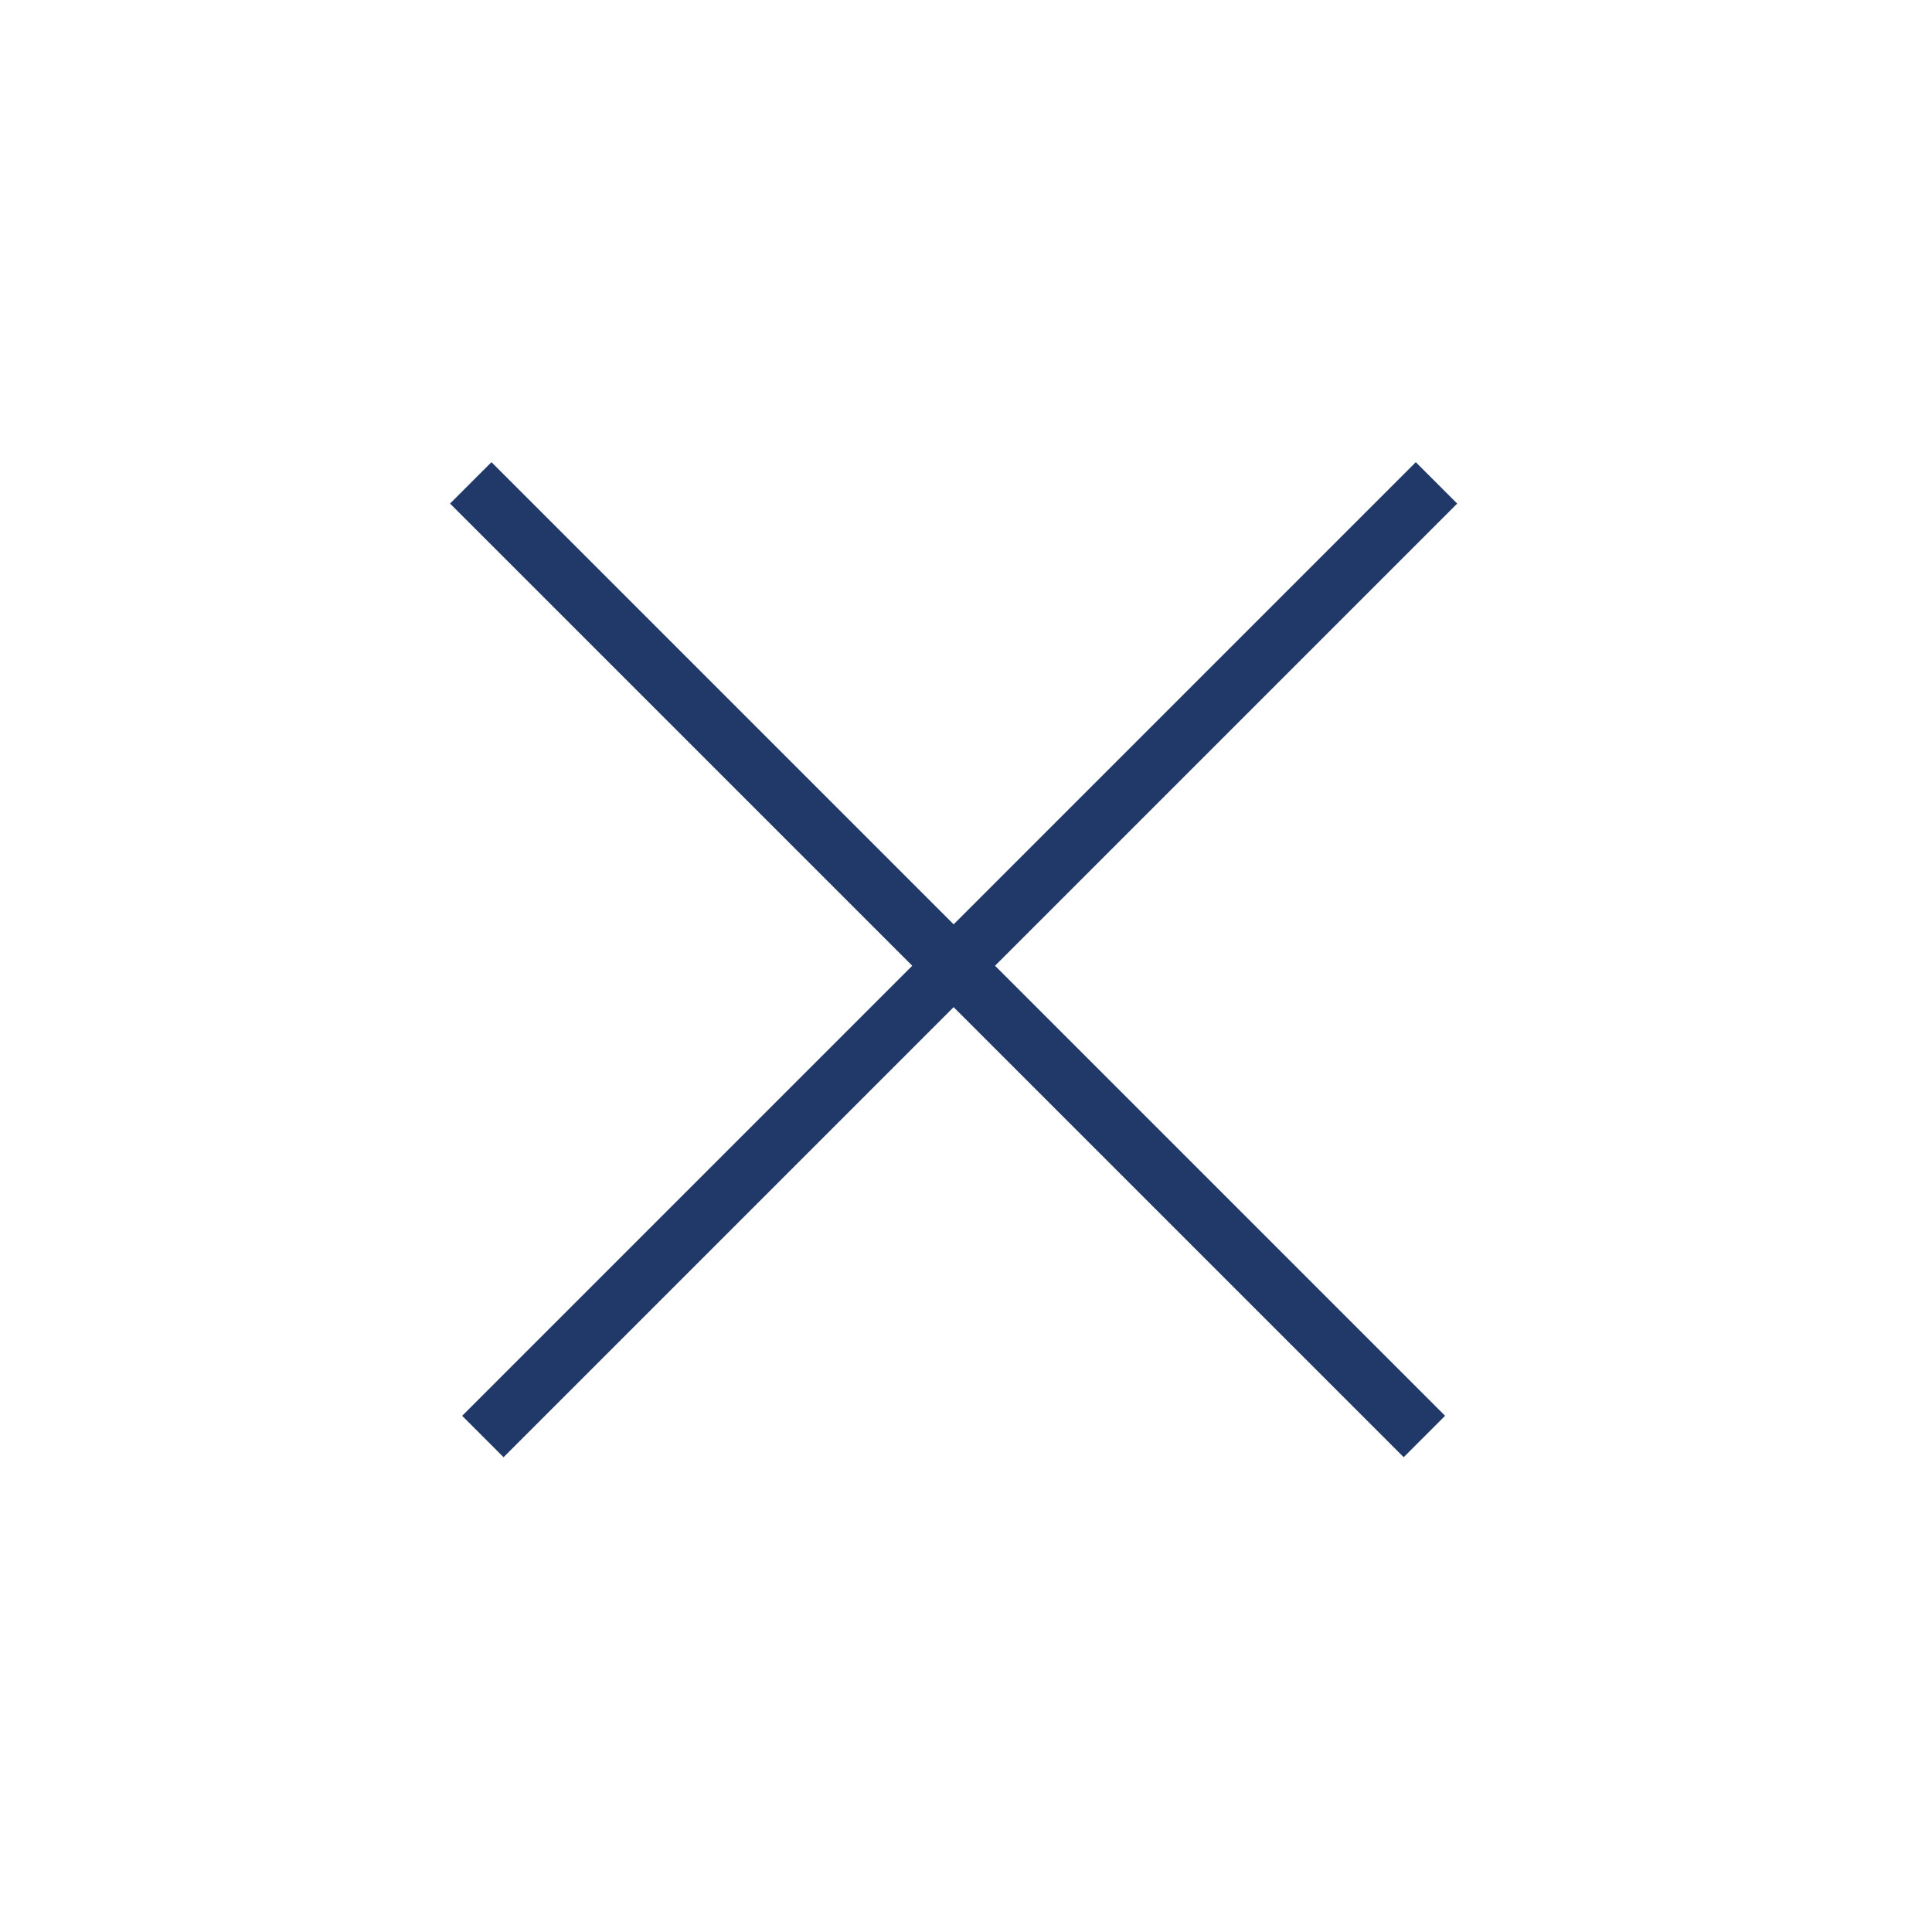
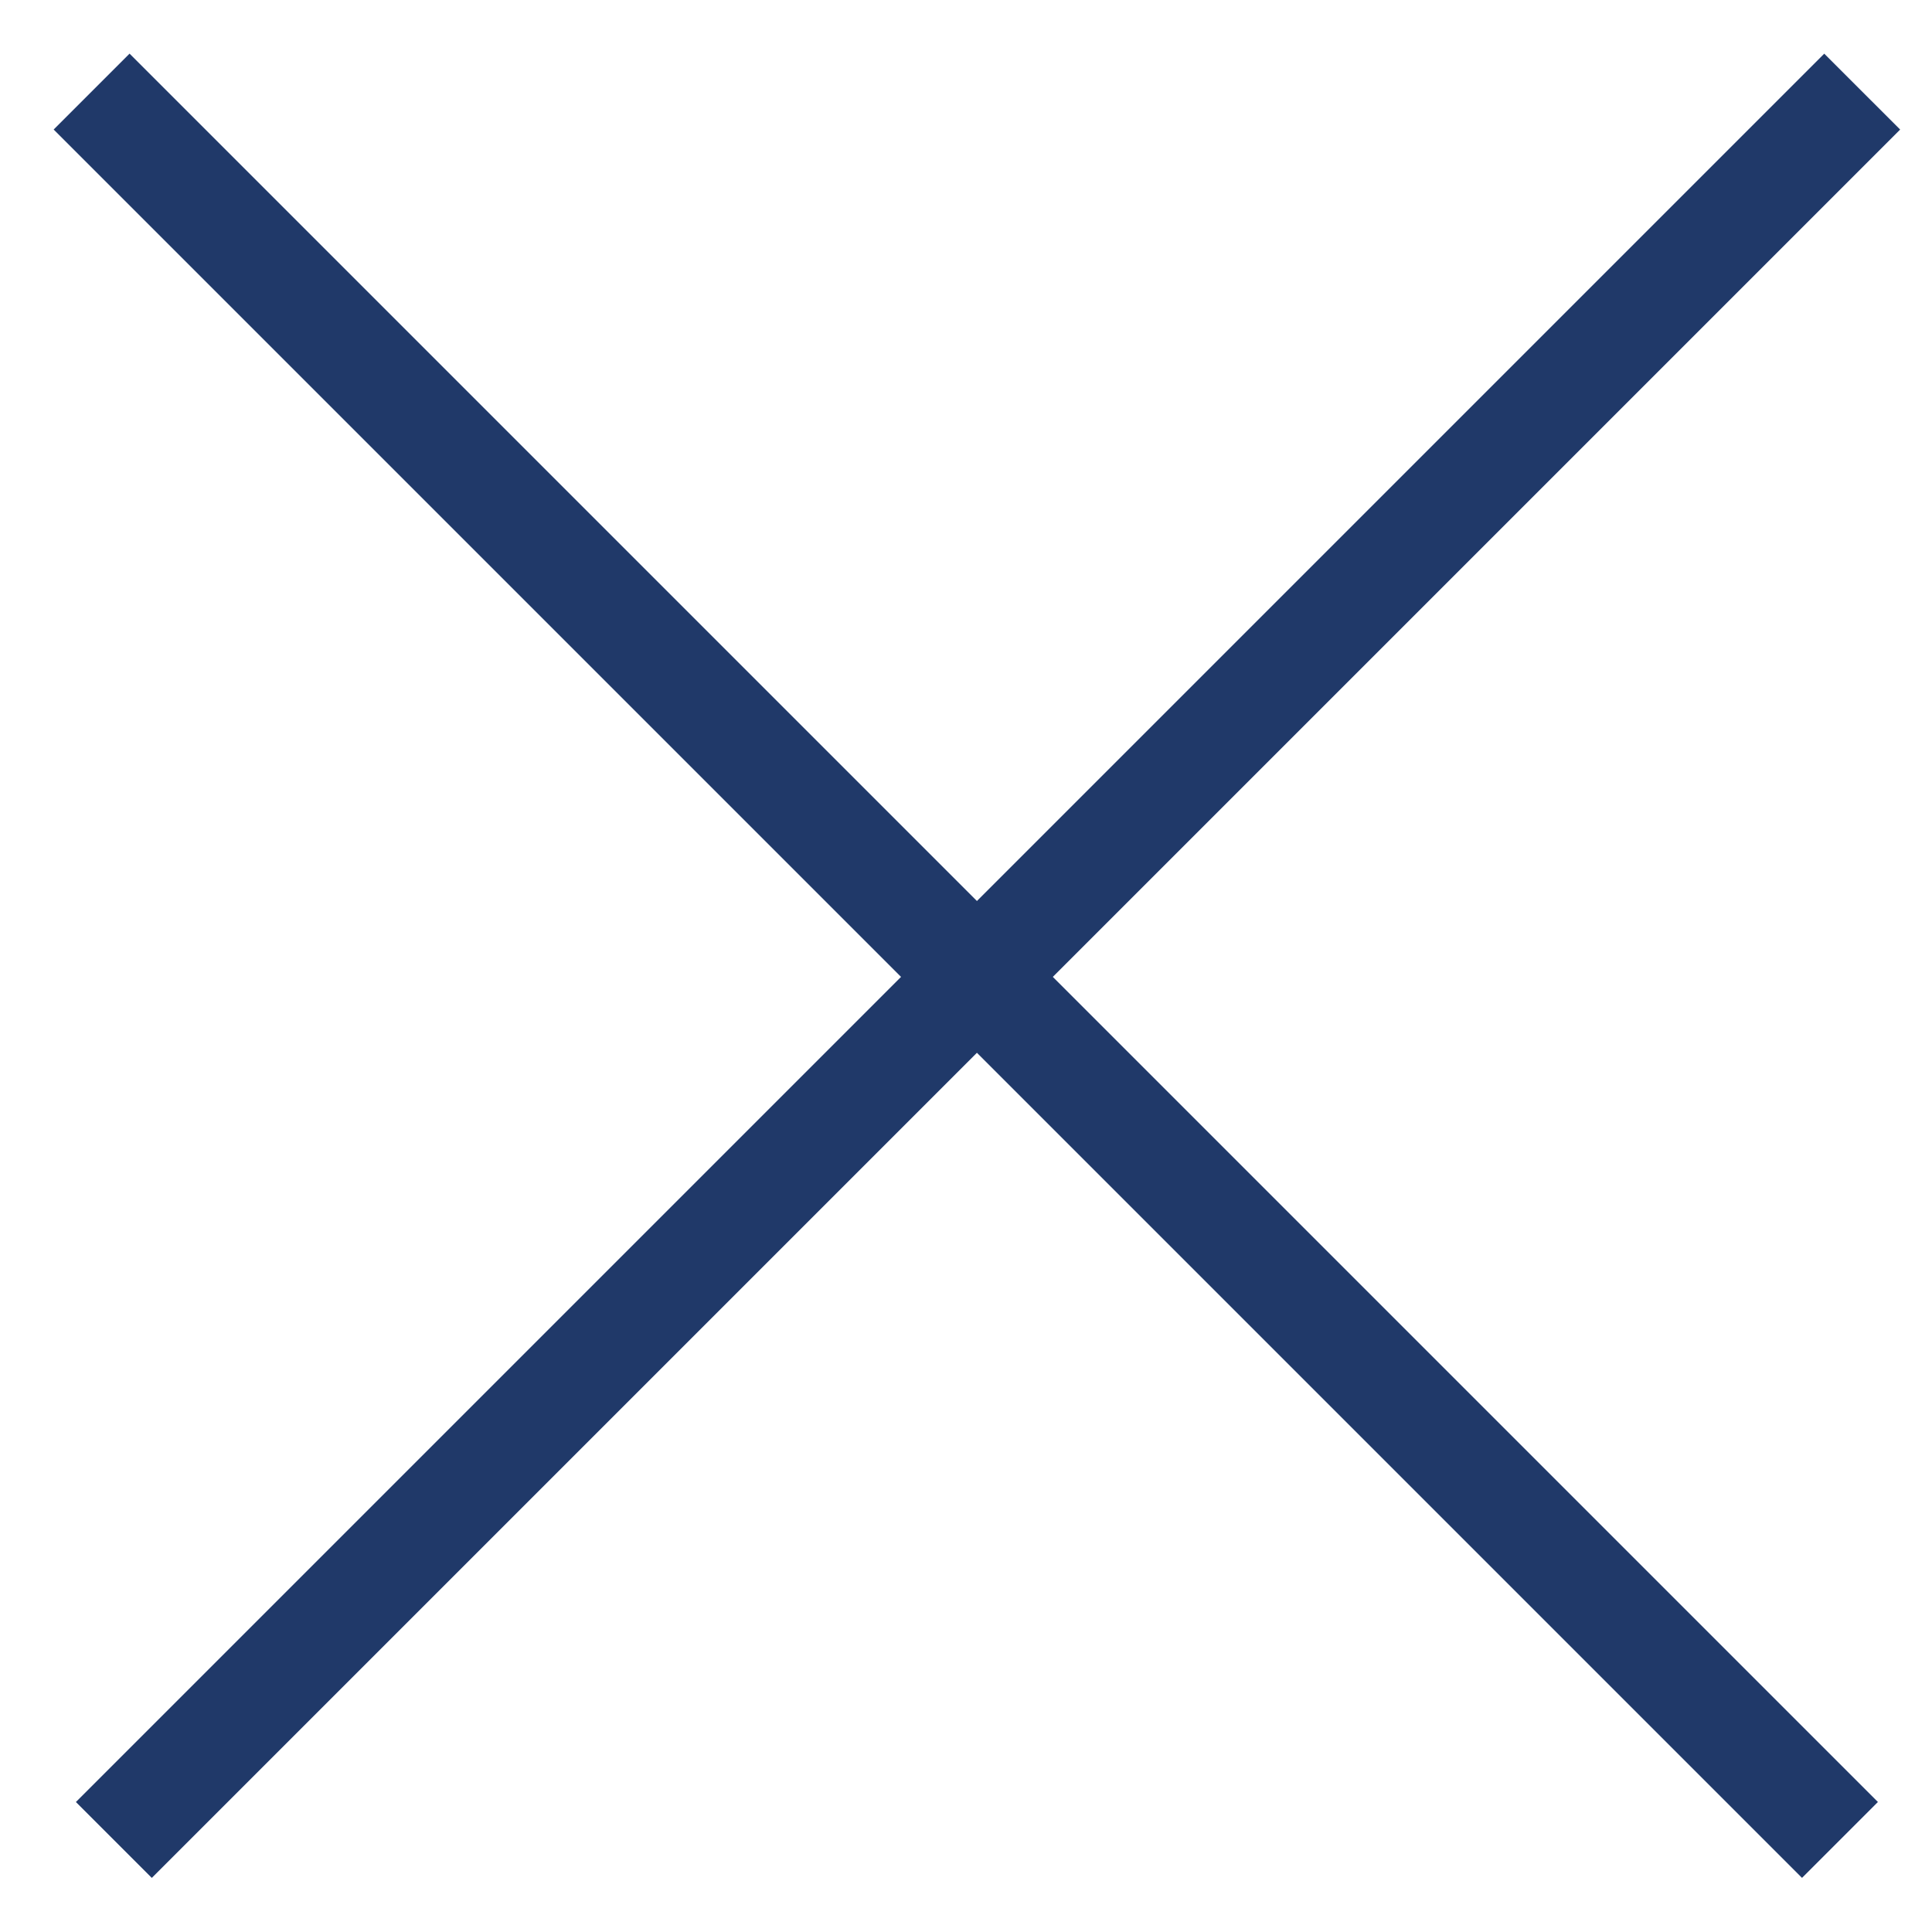
- <svg xmlns="http://www.w3.org/2000/svg" width="66" height="66" viewBox="0 0 66 66" fill="none">
-   <rect x="48.366" y="15.789" width="2" height="46.072" transform="rotate(45 48.3662 15.7886)" fill="#203969" />
-   <rect x="49.366" y="48.366" width="2" height="46.072" transform="rotate(135 49.3662 48.366)" fill="#203969" />
+ <svg xmlns="http://www.w3.org/2000/svg" width="36" height="36" viewBox="0 0 36 36" fill="none">
+   <rect x="33.992" y="1" width="2" height="46.072" transform="rotate(45 33.9922 1.00024)" fill="#203969" />
+   <rect x="34.992" y="33.578" width="2" height="46.072" transform="rotate(135 34.9922 33.5776)" fill="#203969" />
</svg>
